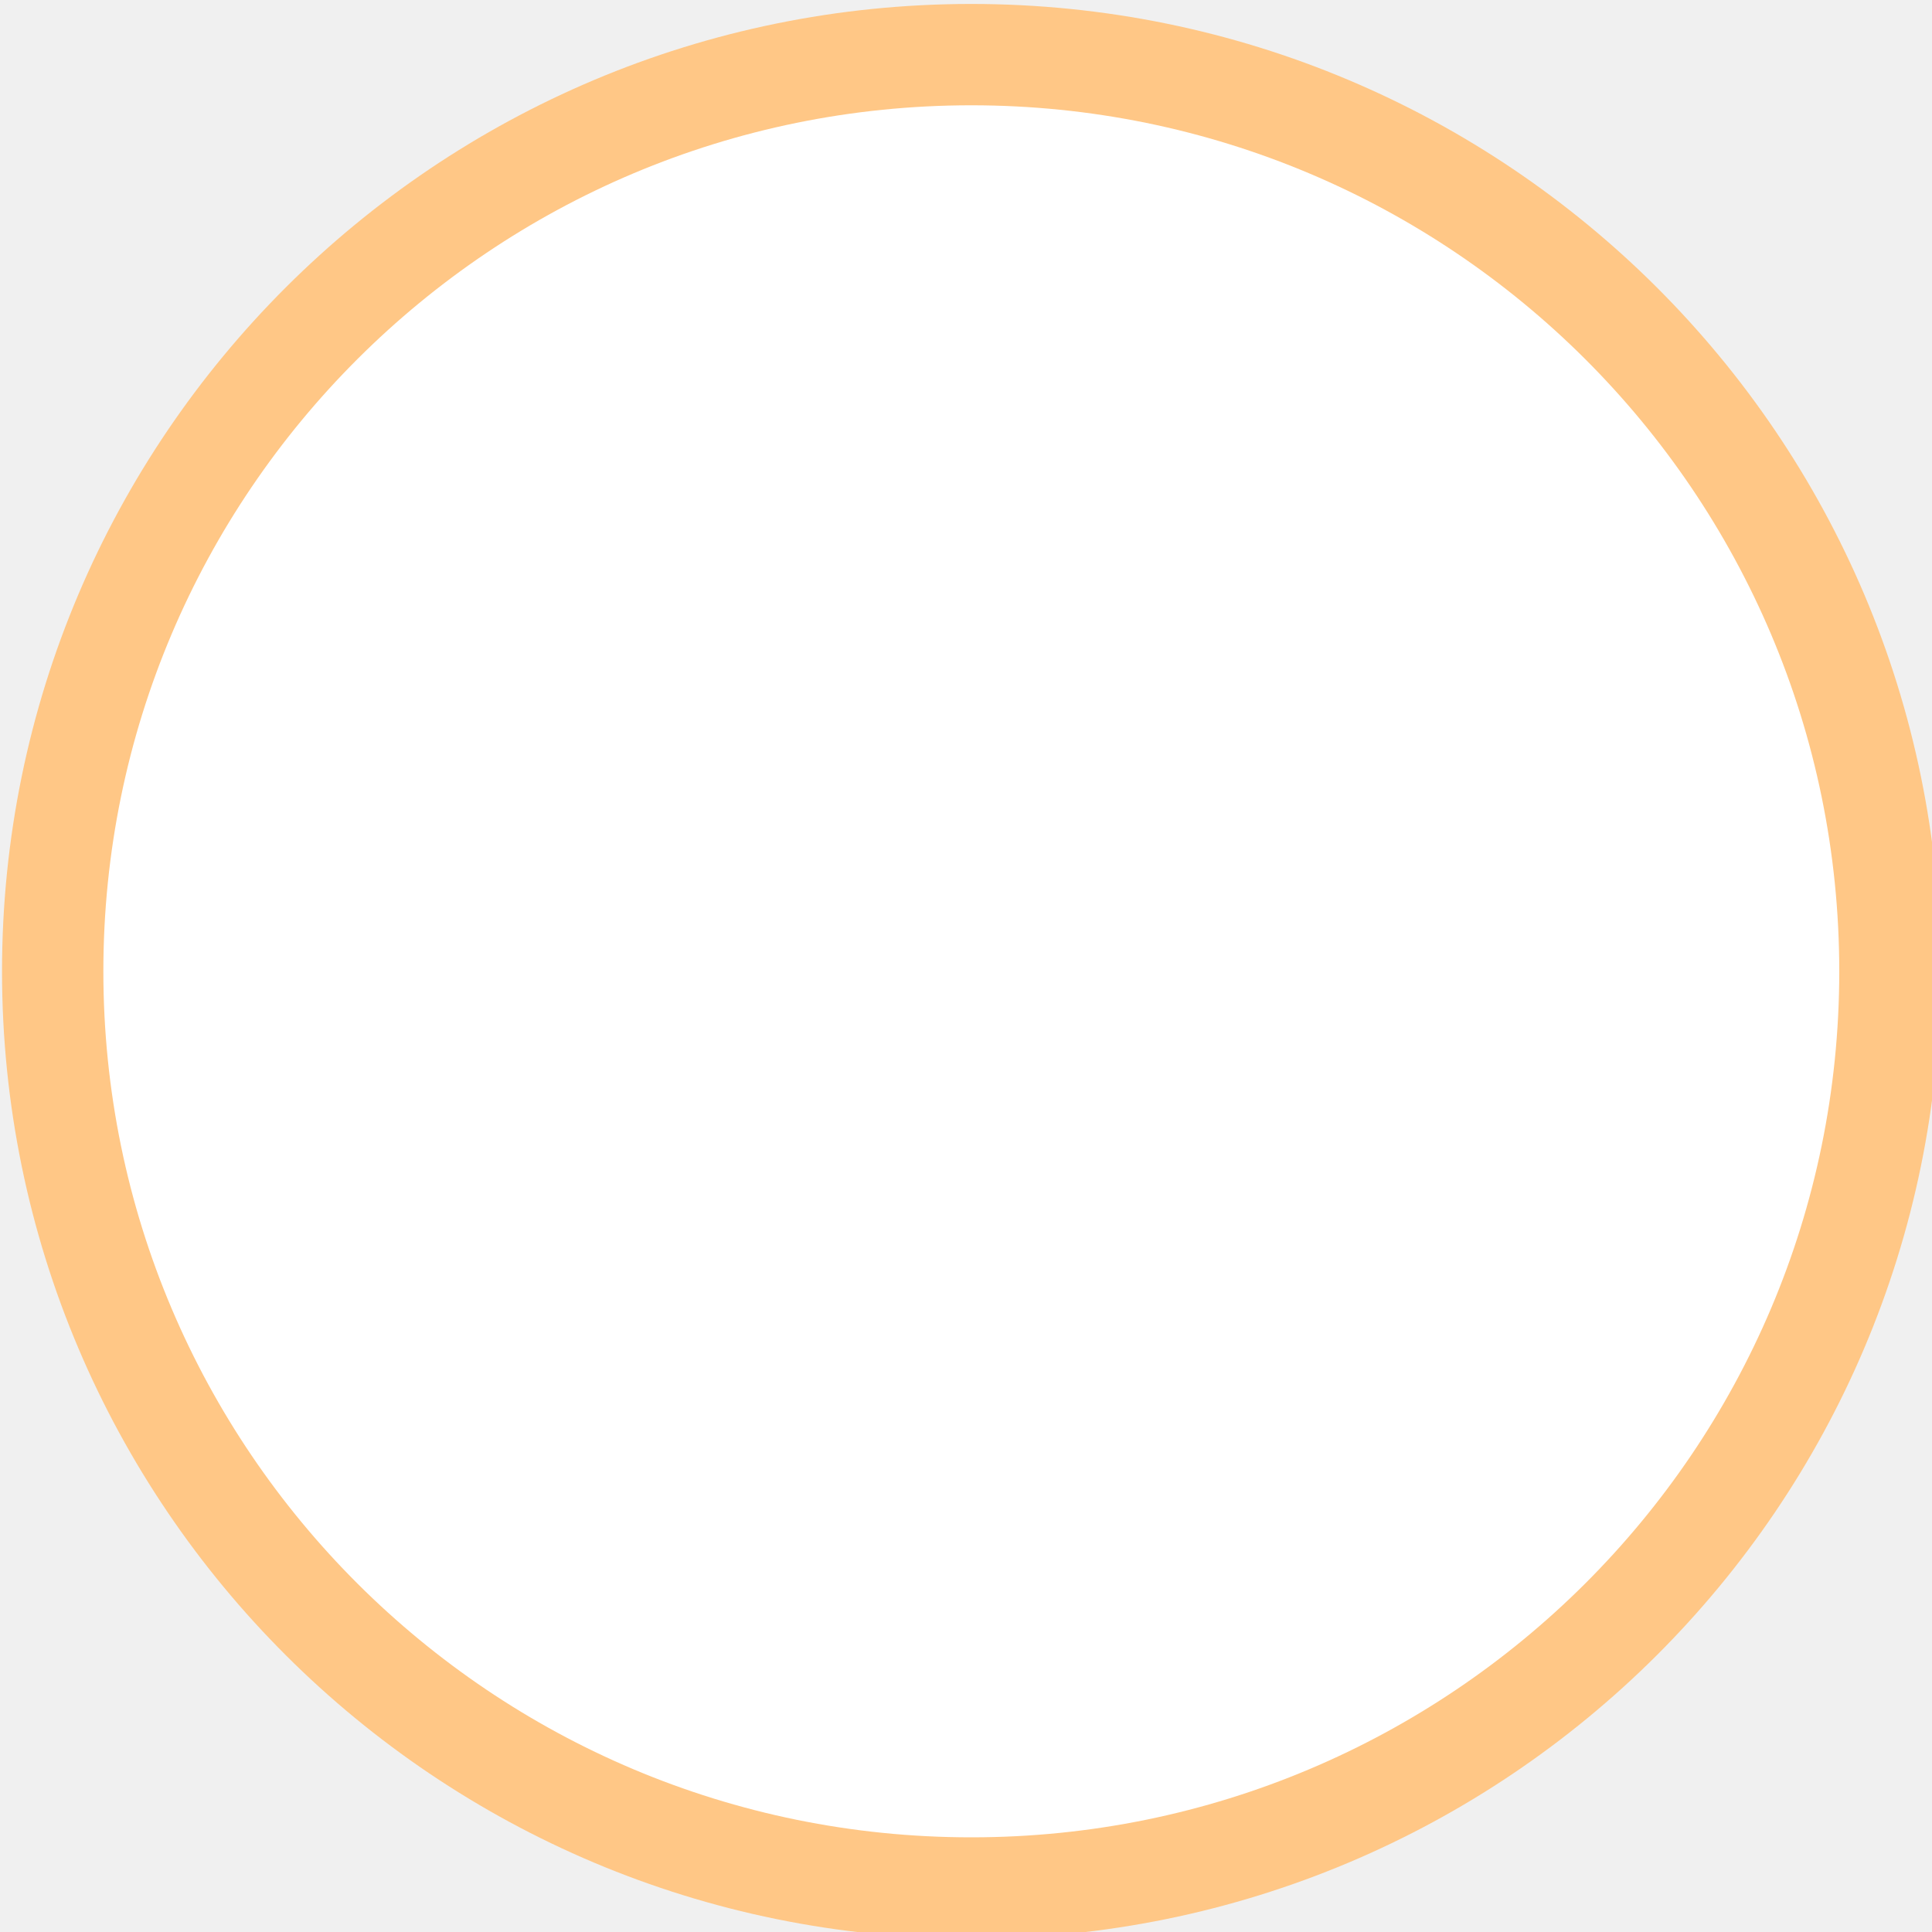
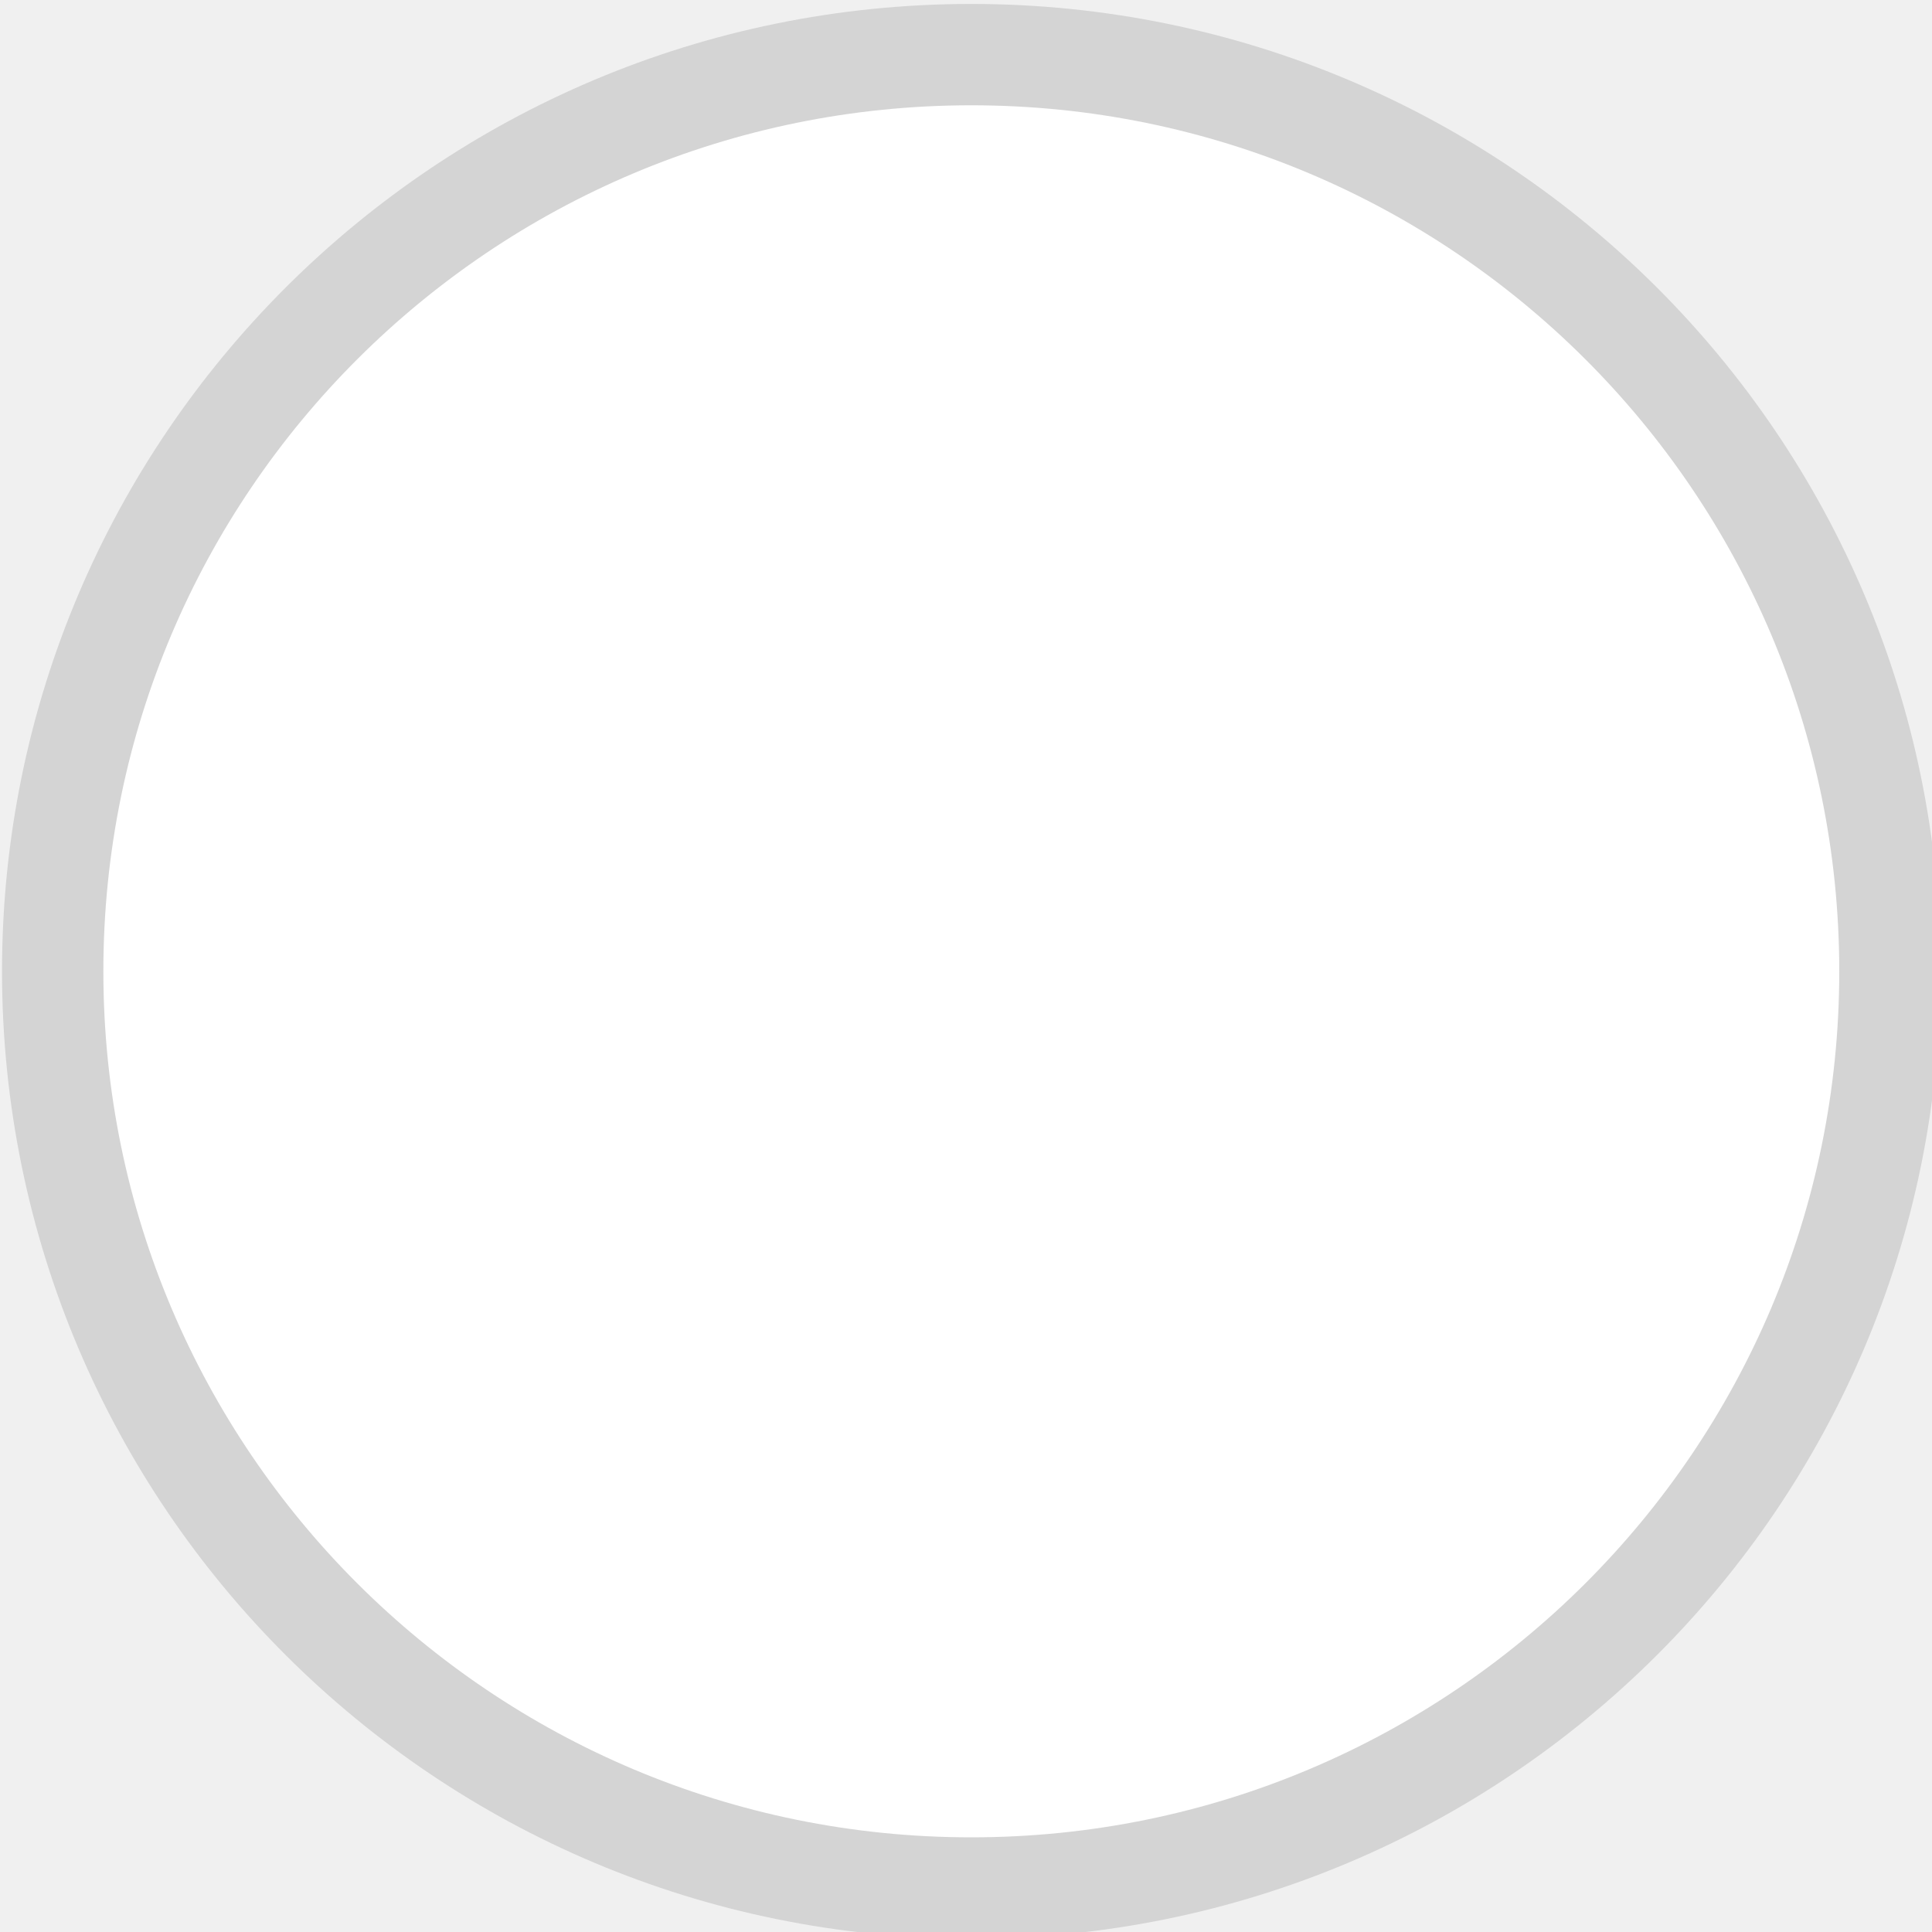
<svg xmlns="http://www.w3.org/2000/svg" version="1.1" id="Layer_1" x="0px" y="0px" width="32" height="32" viewBox="0 0 32 32" xml:space="preserve">
  <defs id="defs7" />
-   <ellipse style="fill:#ffffff;fill-opacity:1;stroke:#ffc786;stroke-width:3.357;stroke-linecap:round;stroke-miterlimit:0;stroke-dasharray:none;stroke-opacity:1;paint-order:stroke fill markers" id="path223" cx="16.088" cy="16.088" rx="14.376" ry="14.344" />
+   <ellipse style="fill:#ffffff;fill-opacity:1;stroke:#d4d4d4;stroke-width:3.357;stroke-linecap:round;stroke-miterlimit:0;stroke-dasharray:none;stroke-opacity:1;paint-order:stroke fill markers" id="path223" cx="16.088" cy="16.088" rx="14.376" ry="14.344" />
</svg>
